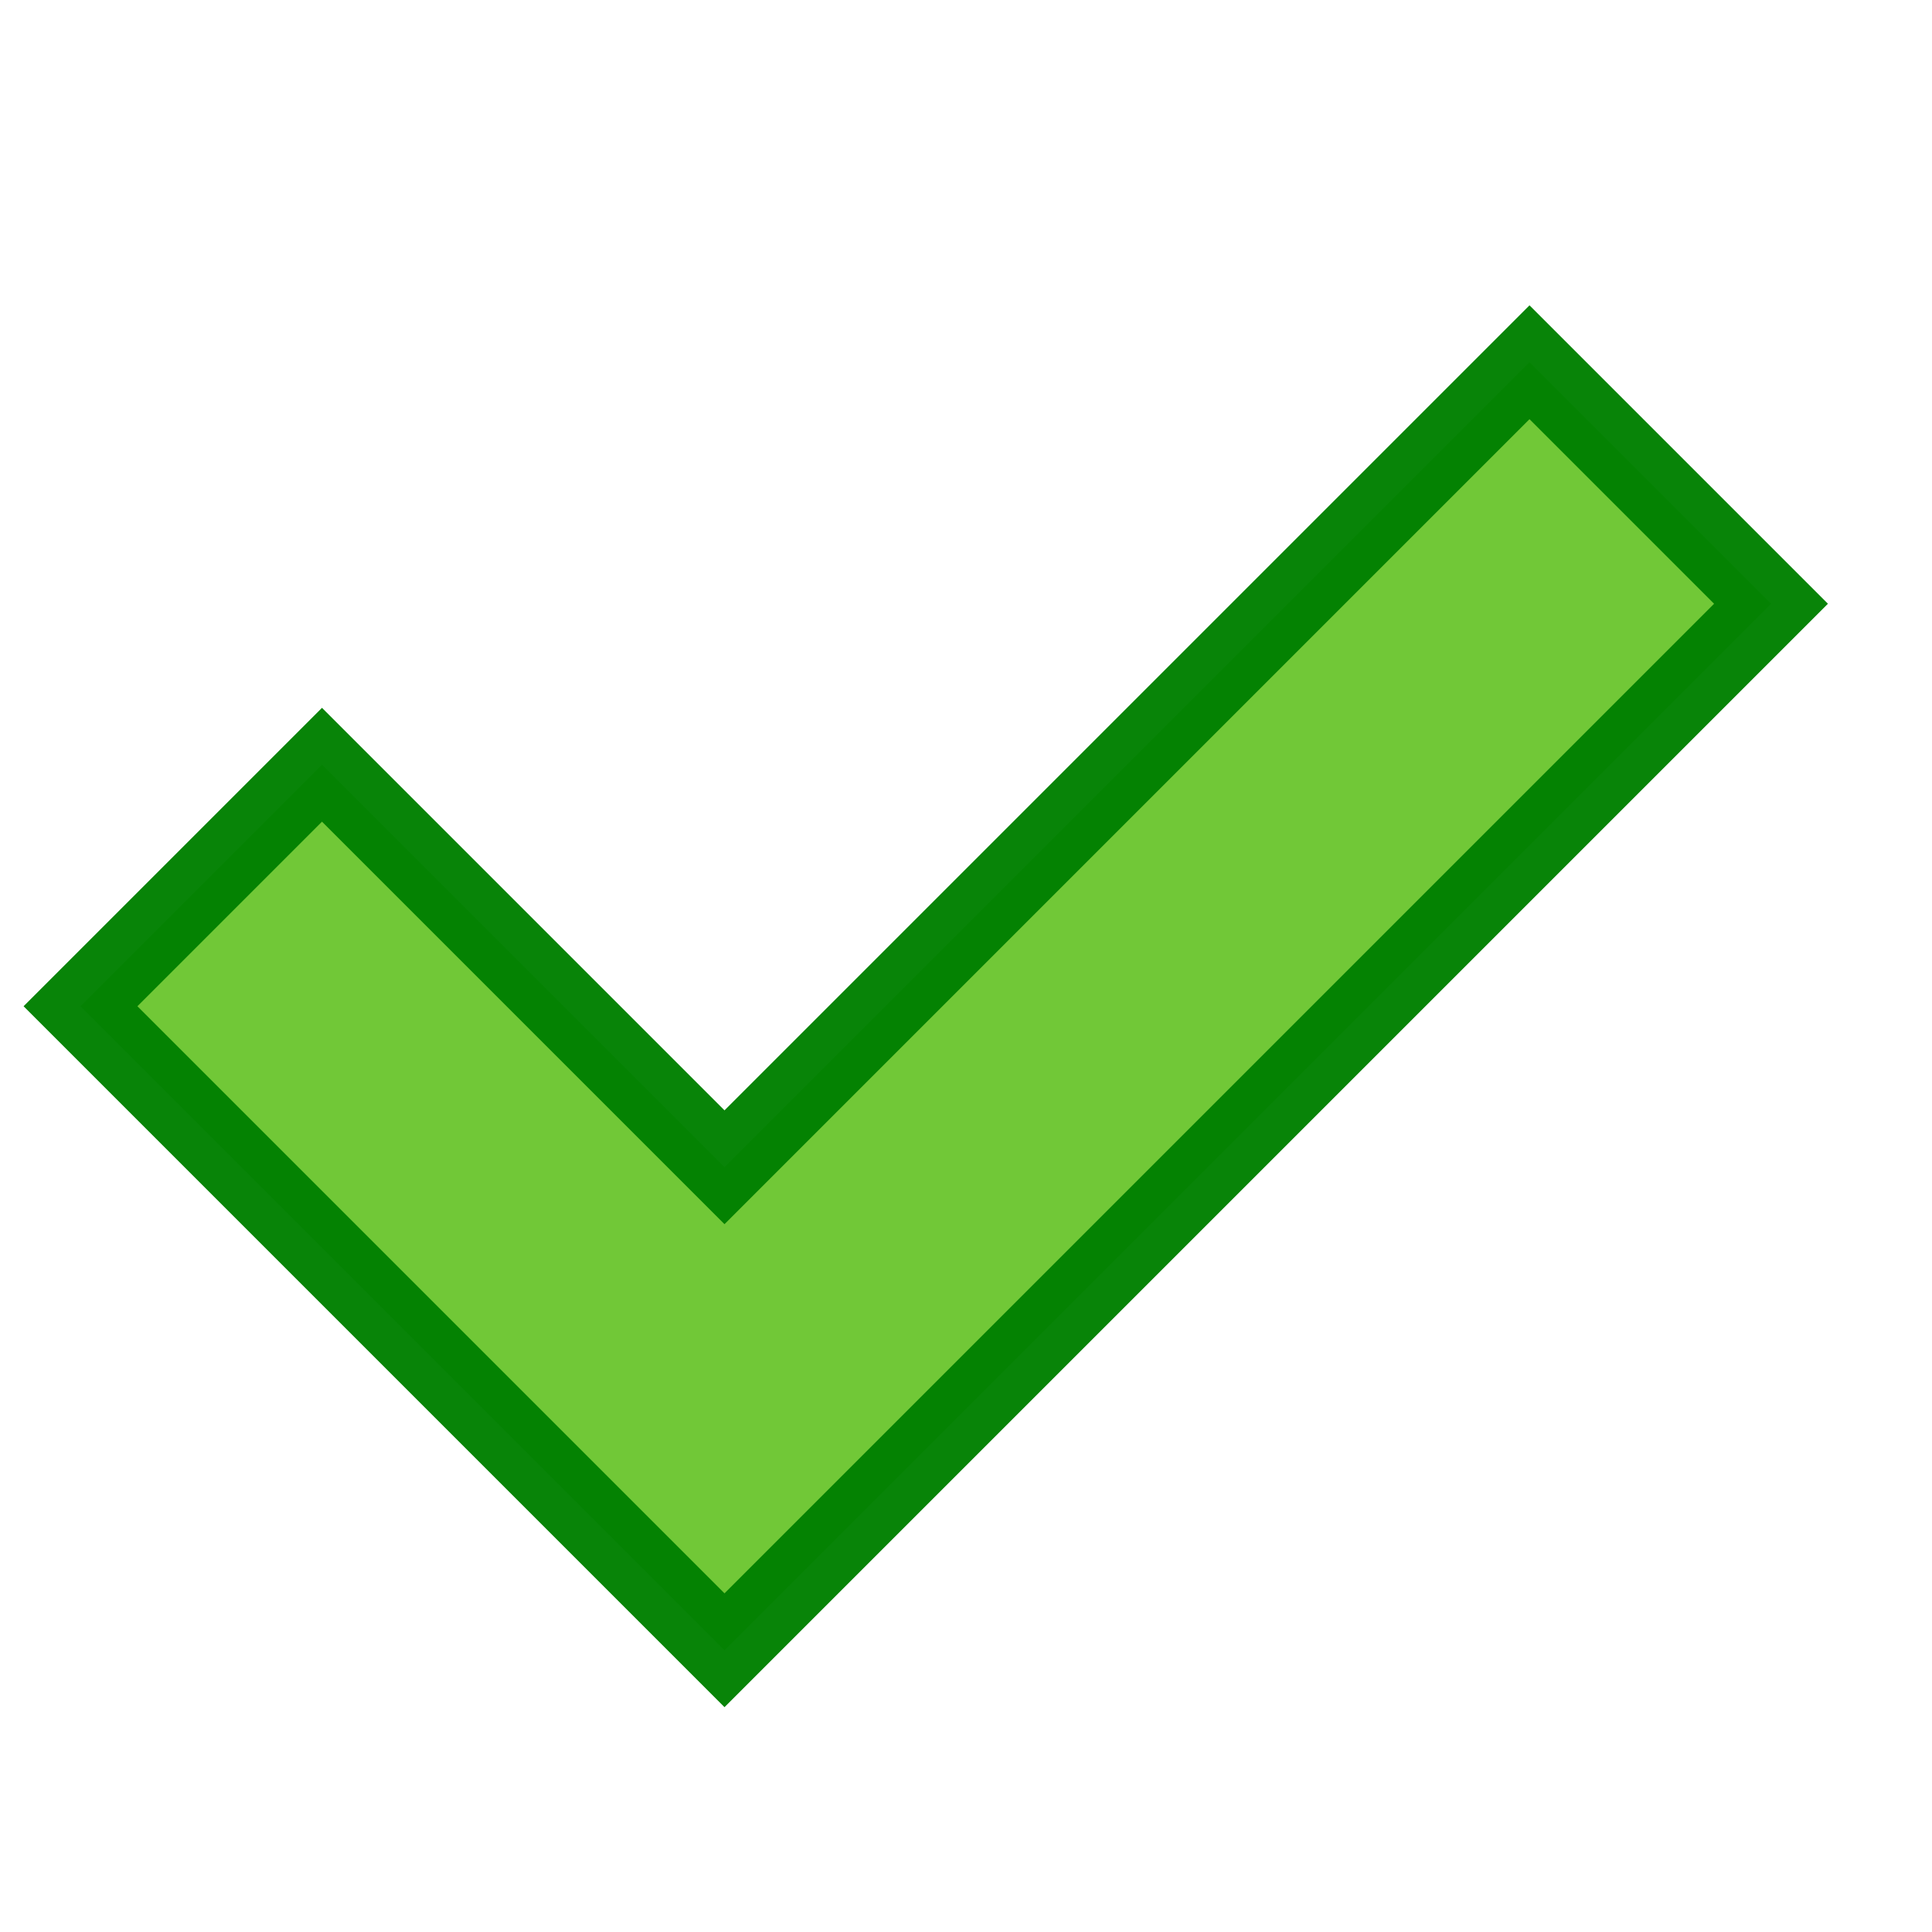
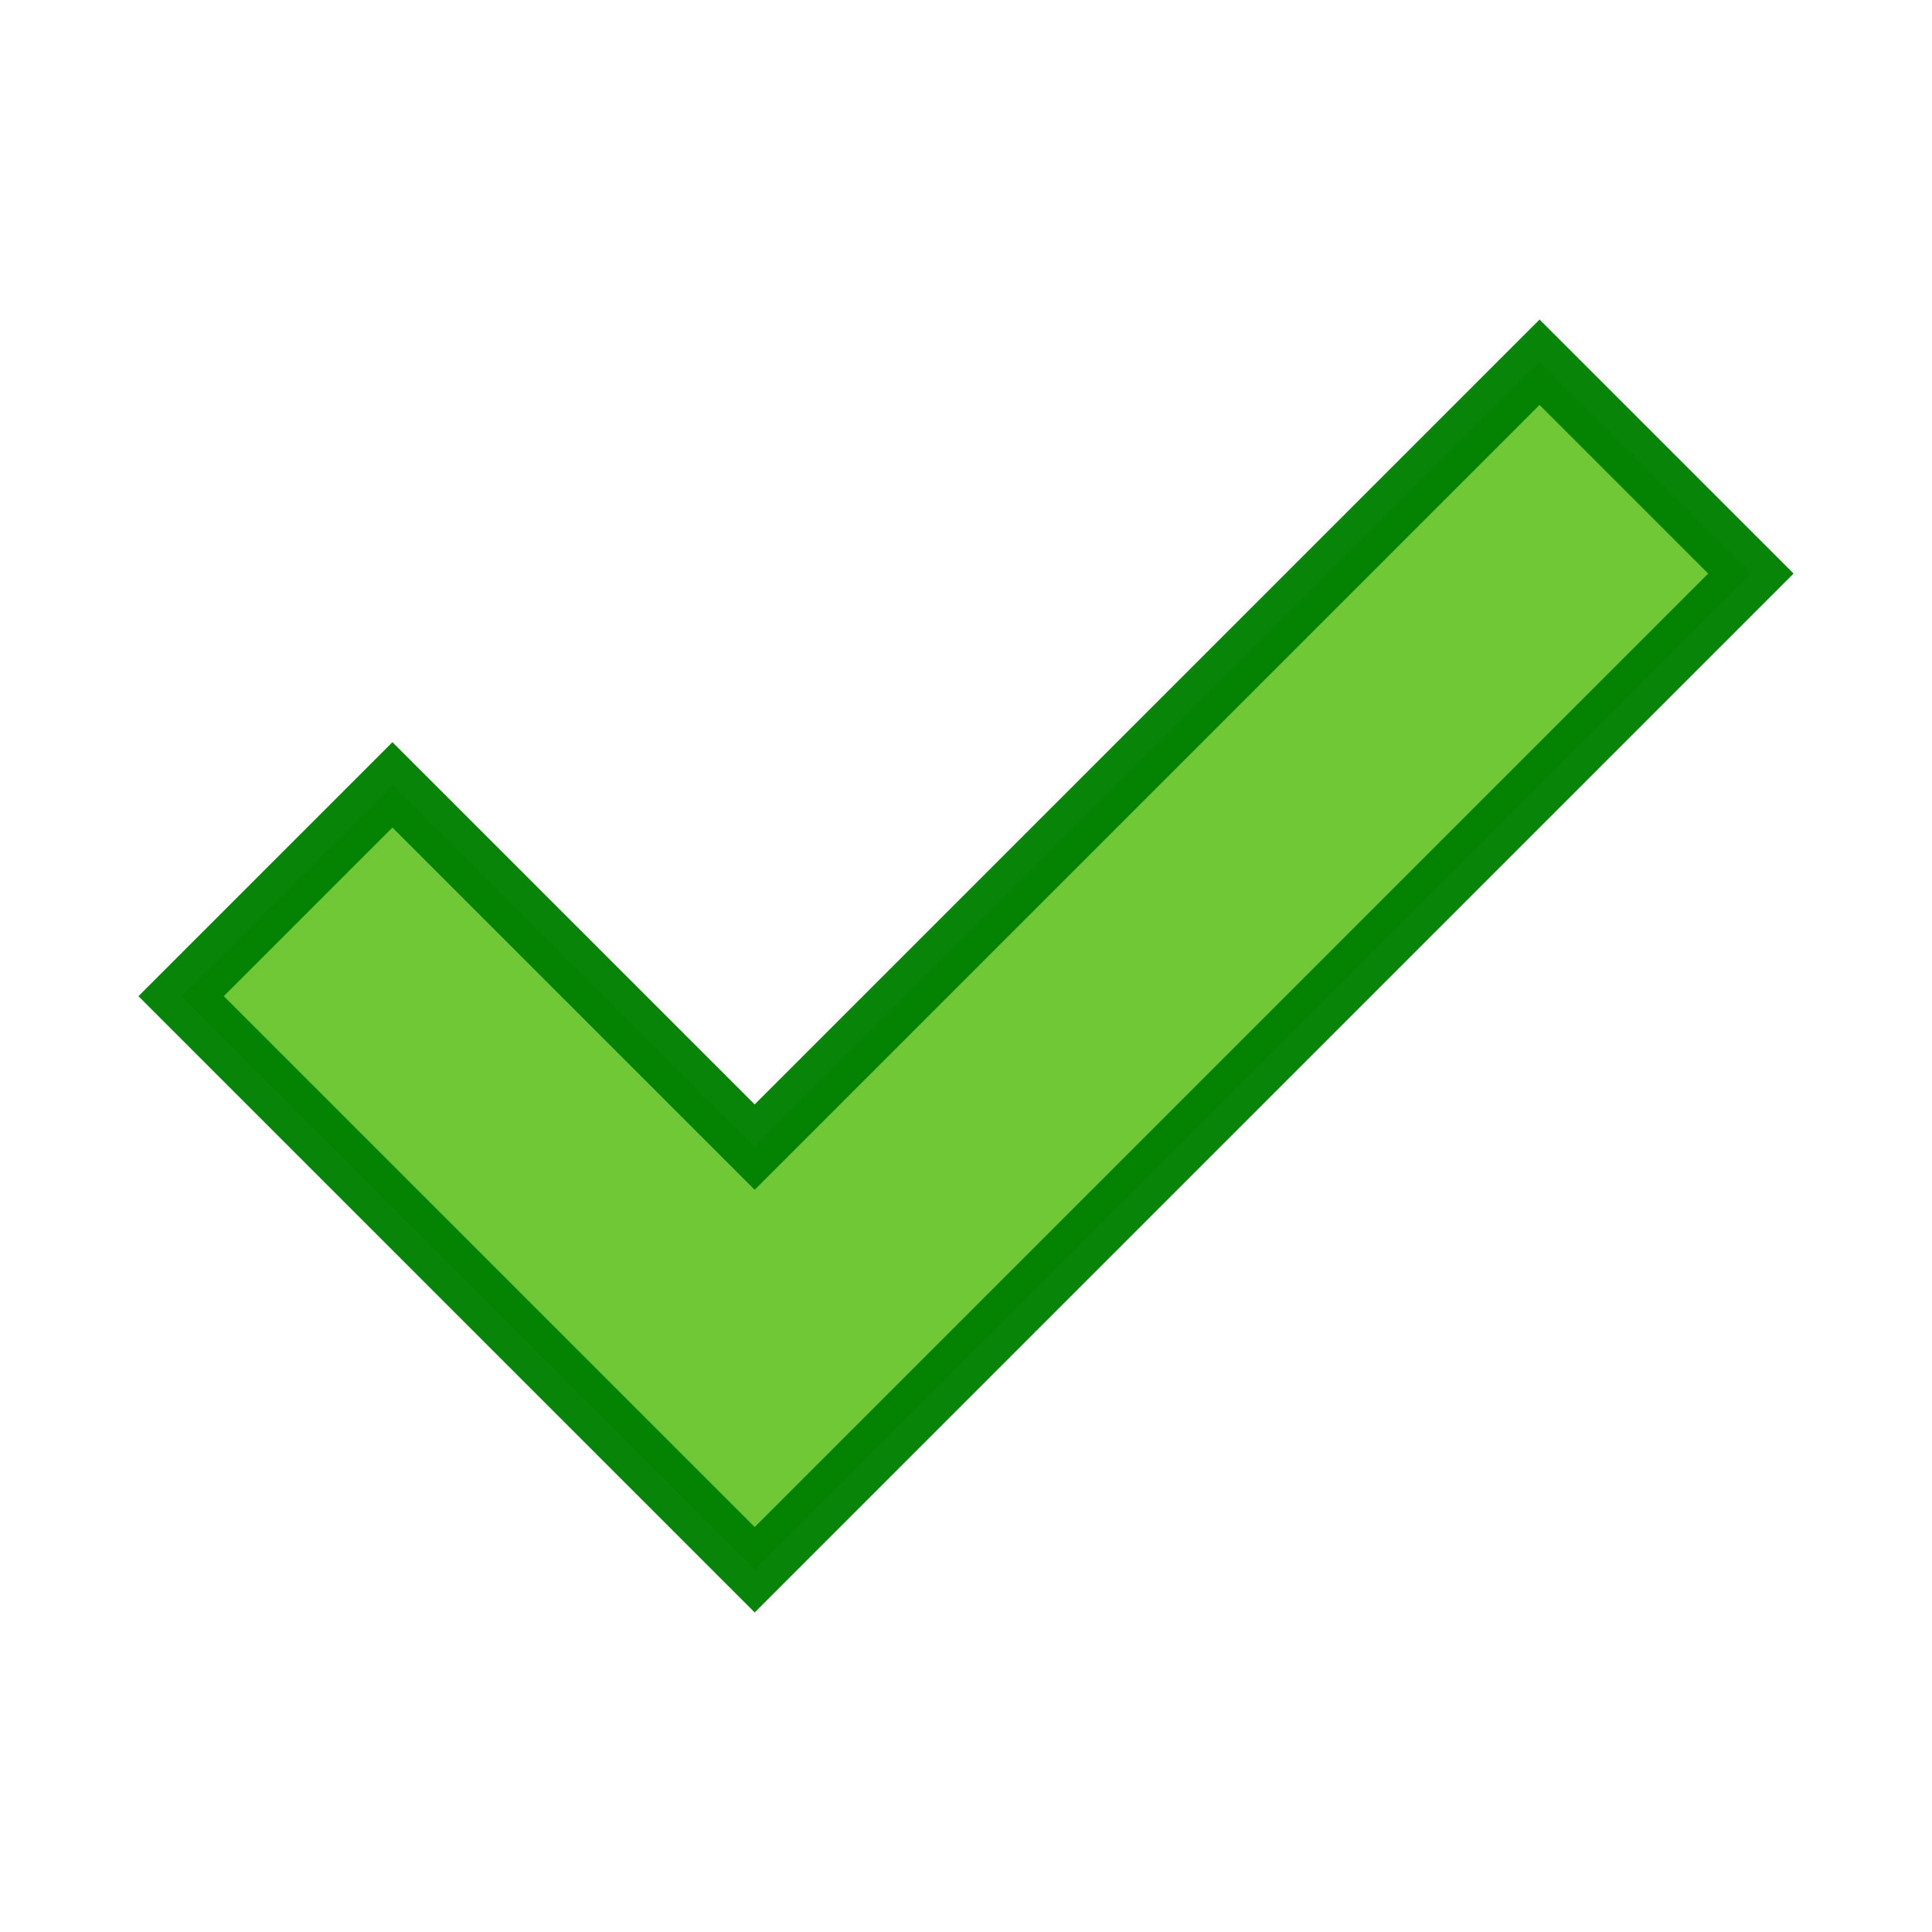
<svg xmlns="http://www.w3.org/2000/svg" width="24" height="24" id="svg2" version="1.0">
  <defs id="defs4" />
  <g id="layer1" transform="translate(0,-24)">
    <g aria-label="7" style="font-style:normal;font-weight:normal;font-size:10.667px;line-height:25px;font-family:sans-serif;letter-spacing:0px;word-spacing:0px;fill:#000000;fill-opacity:1;stroke:none;stroke-width:1px;stroke-linecap:butt;stroke-linejoin:miter;stroke-opacity:1" id="text846" transform="translate(-56.64358,-984.8176)" />
-     <path style="fill:#71c837;fill-opacity:1;fill-rule:evenodd;stroke:#008000;stroke-width:1px;stroke-linecap:butt;stroke-linejoin:miter;stroke-opacity:0.965" d="m 1,36.5 3,-3 5,5 10,-10 3,3 -13,13 z" id="path839" />
+     <g id="layer1-9" transform="matrix(1.5,0,0,1.5,-1.1841493e-8,24)">
+       <g transform="translate(-52.39348,-1041.068)" id="text846-5" style="font-style:normal;font-weight:normal;font-size:10.667px;line-height:25px;font-family:sans-serif;letter-spacing:0px;word-spacing:0px;fill:#000000;fill-opacity:1;stroke:none;stroke-width:1px;stroke-linecap:butt;stroke-linejoin:miter;stroke-opacity:1" aria-label="7" />
+       <path id="path839-5" d="m 1.5,8.25 1.75,-1.75 3,3 6.5,-6.5 1.75,1.75 -8.25,8.25 z" style="fill:#71c837;fill-opacity:1;fill-rule:evenodd;stroke:#008000;stroke-width:0.5;stroke-linecap:butt;stroke-linejoin:miter;stroke-miterlimit:4;stroke-dasharray:none;stroke-opacity:0.965" />
+     </g>
  </g>
</svg>
